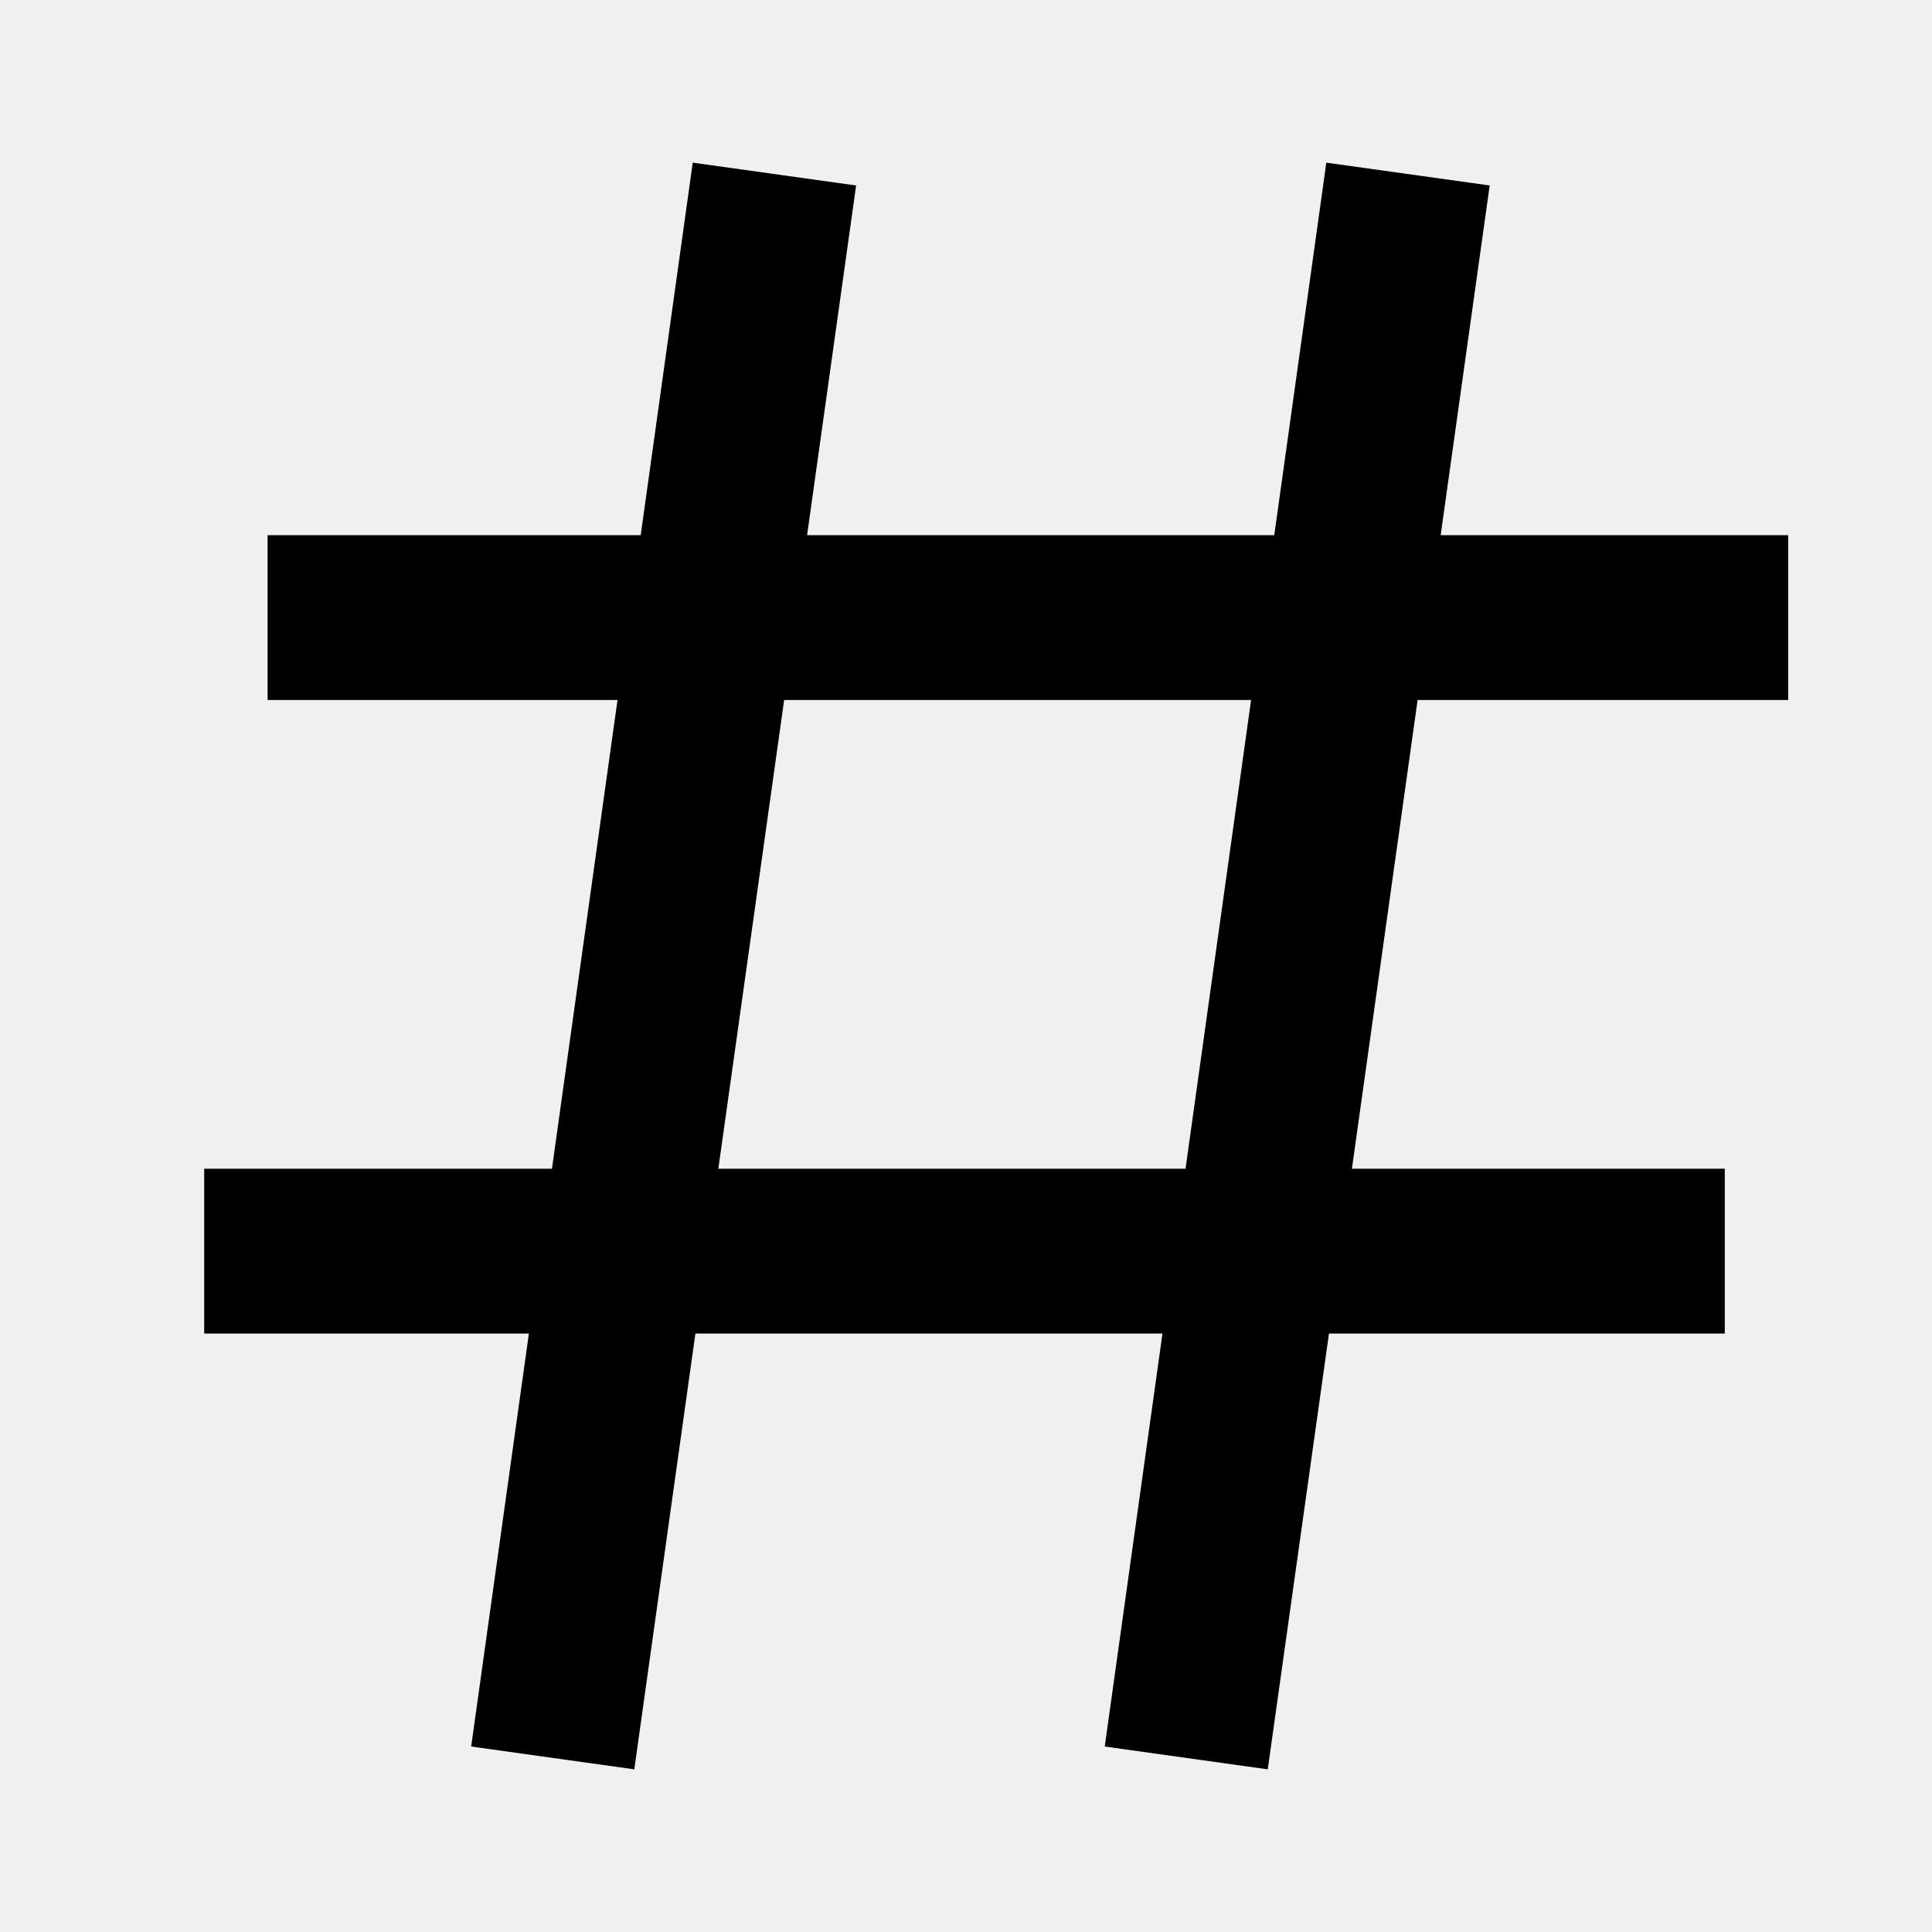
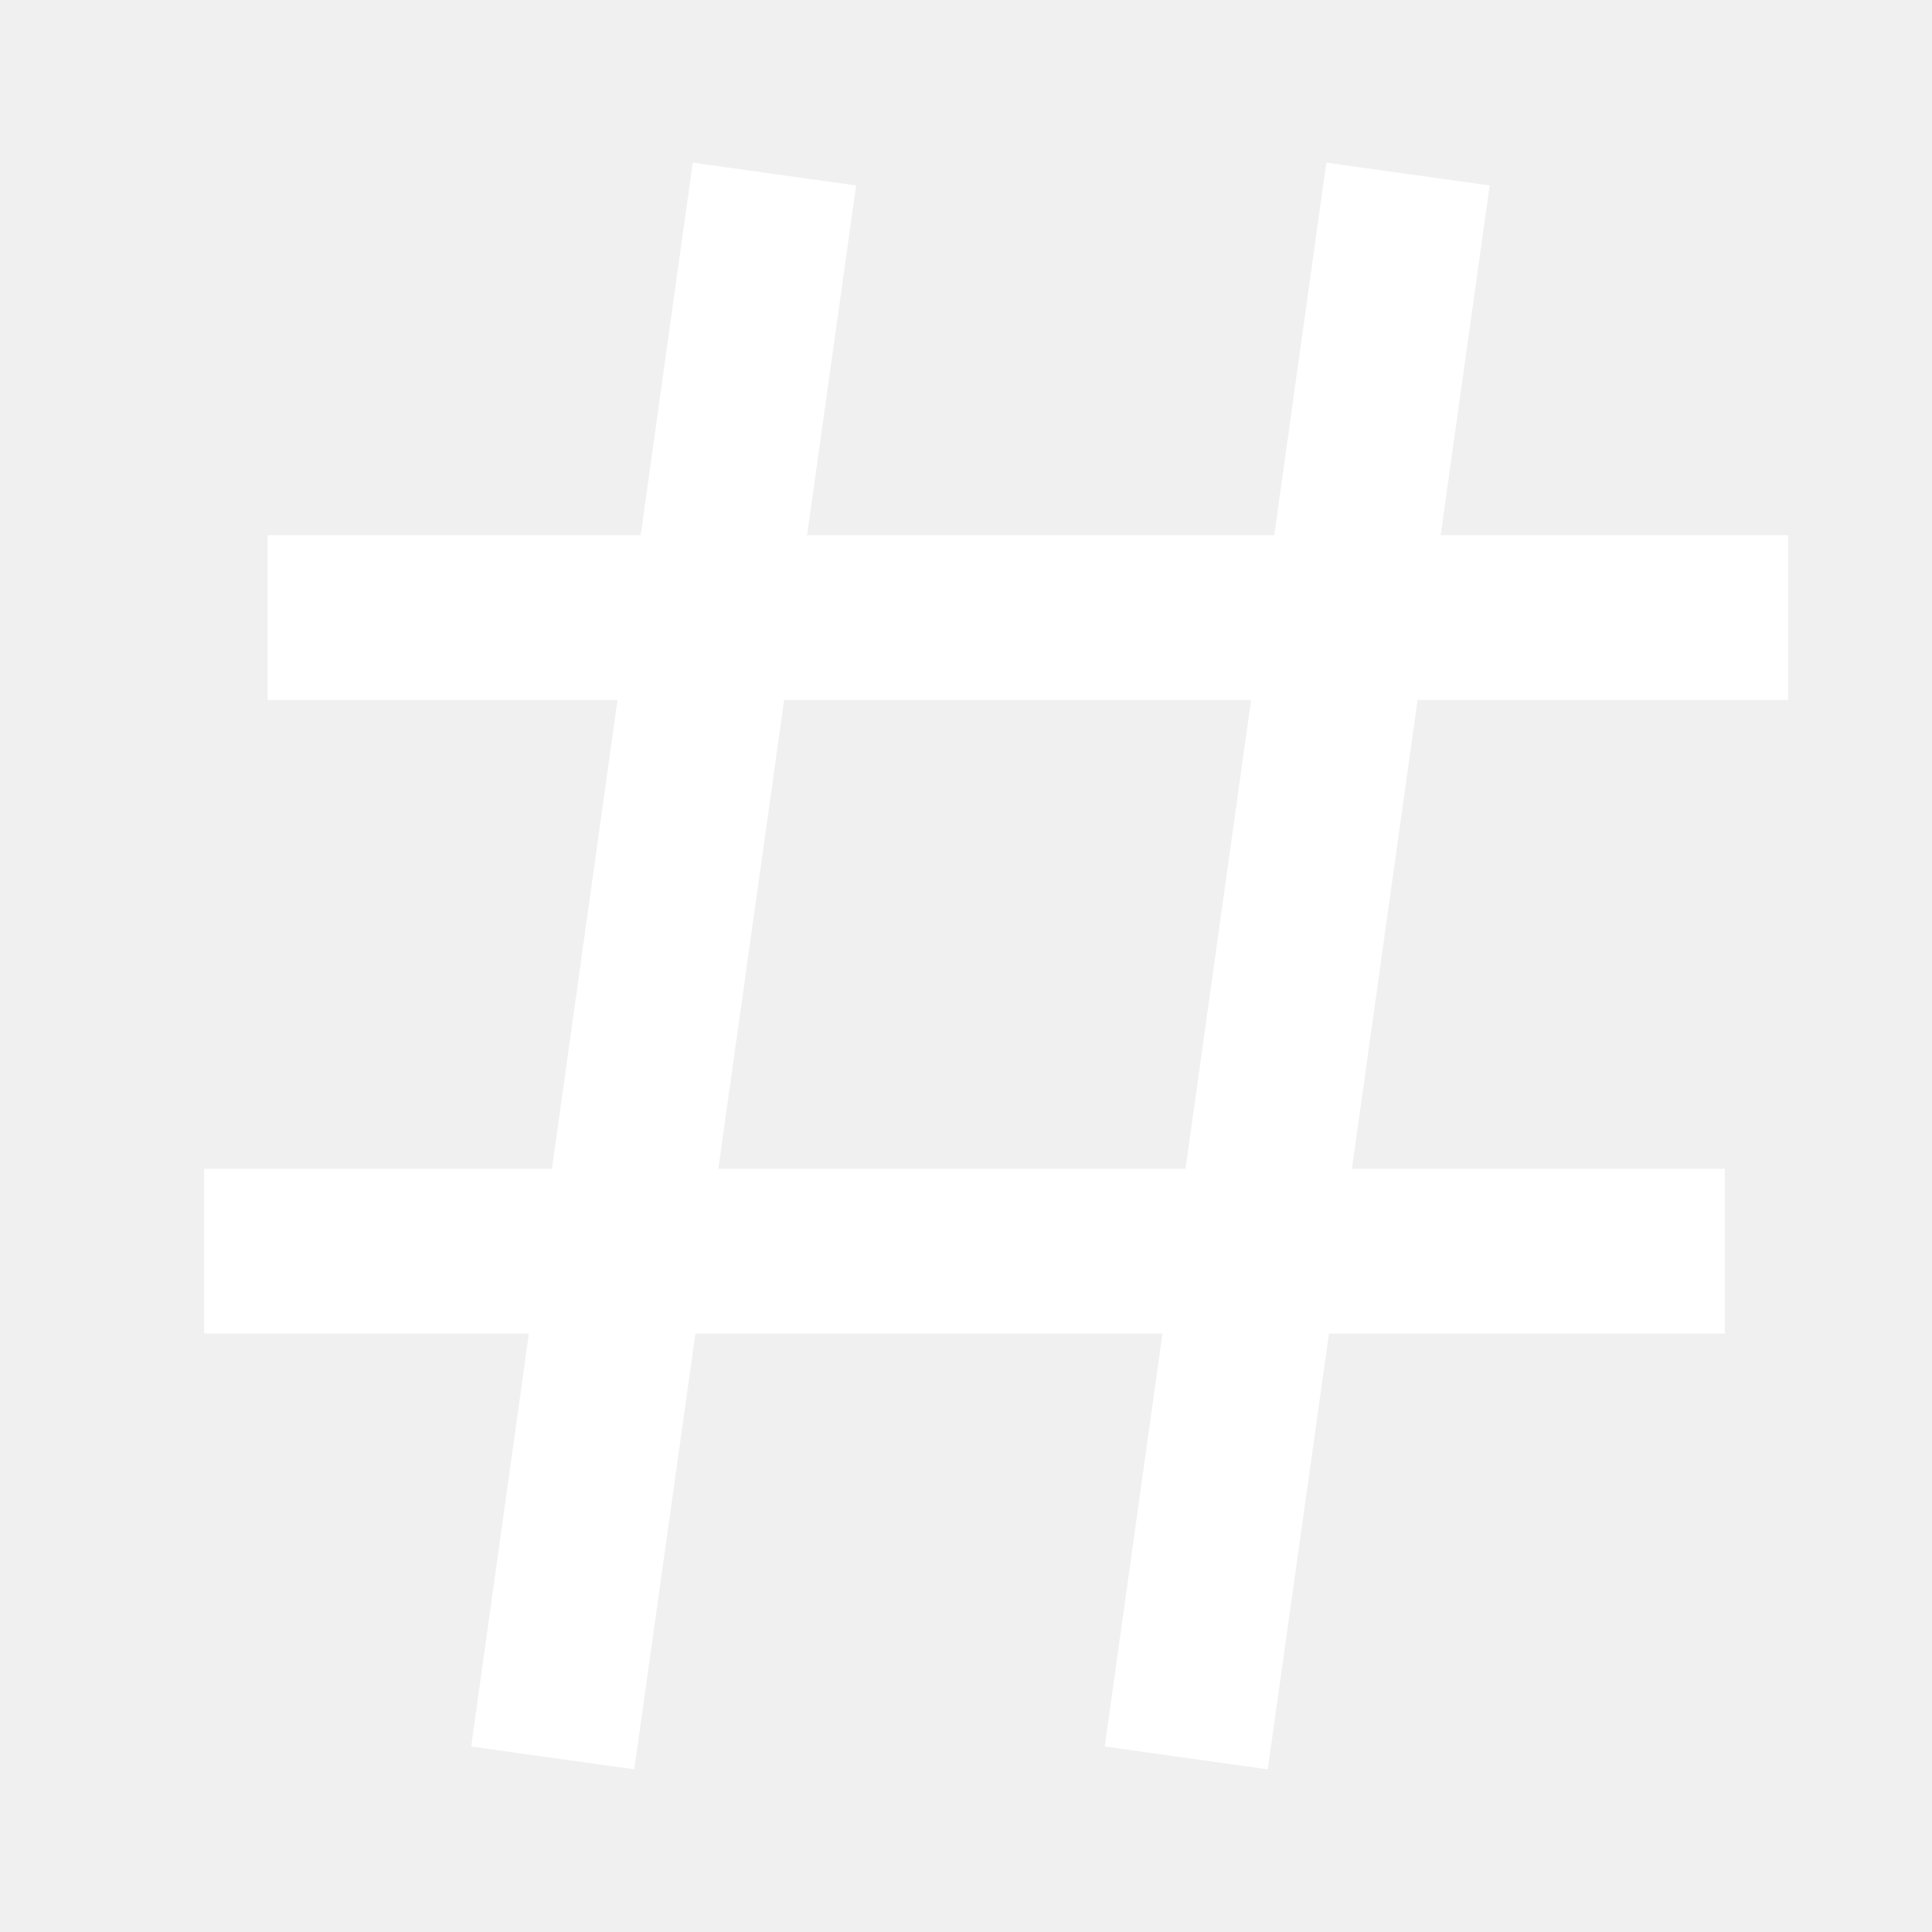
<svg xmlns="http://www.w3.org/2000/svg" width="16" height="16" viewBox="0 0 16 16" fill="none">
-   <path fill-rule="evenodd" clip-rule="evenodd" d="M12.337 1.536L11.931 4.432H14.809V5.797H11.74L11.196 9.679H14.284V11.044H11.006L10.499 14.653L9.149 14.464L9.627 11.044H5.759L5.253 14.653L3.902 14.464L4.38 11.044H1.691V9.679H4.571L5.114 5.797H2.216V4.432H5.306L5.737 1.347L7.09 1.536L6.684 4.432H10.553L10.984 1.347L12.337 1.536ZM5.949 9.679H9.818L10.361 5.797H6.494L5.949 9.679Z" fill="currentColor" />
+   <path fill-rule="evenodd" clip-rule="evenodd" d="M12.337 1.536L11.931 4.432H14.809V5.797H11.74L11.196 9.679H14.284V11.044H11.006L10.499 14.653L9.149 14.464L9.627 11.044H5.759L5.253 14.653L3.902 14.464L4.38 11.044H1.691V9.679H4.571L5.114 5.797H2.216V4.432H5.306L5.737 1.347L7.09 1.536L6.684 4.432H10.553L10.984 1.347L12.337 1.536ZM5.949 9.679H9.818L10.361 5.797H6.494L5.949 9.679Z" fill="#FFFFFF" />
</svg>
